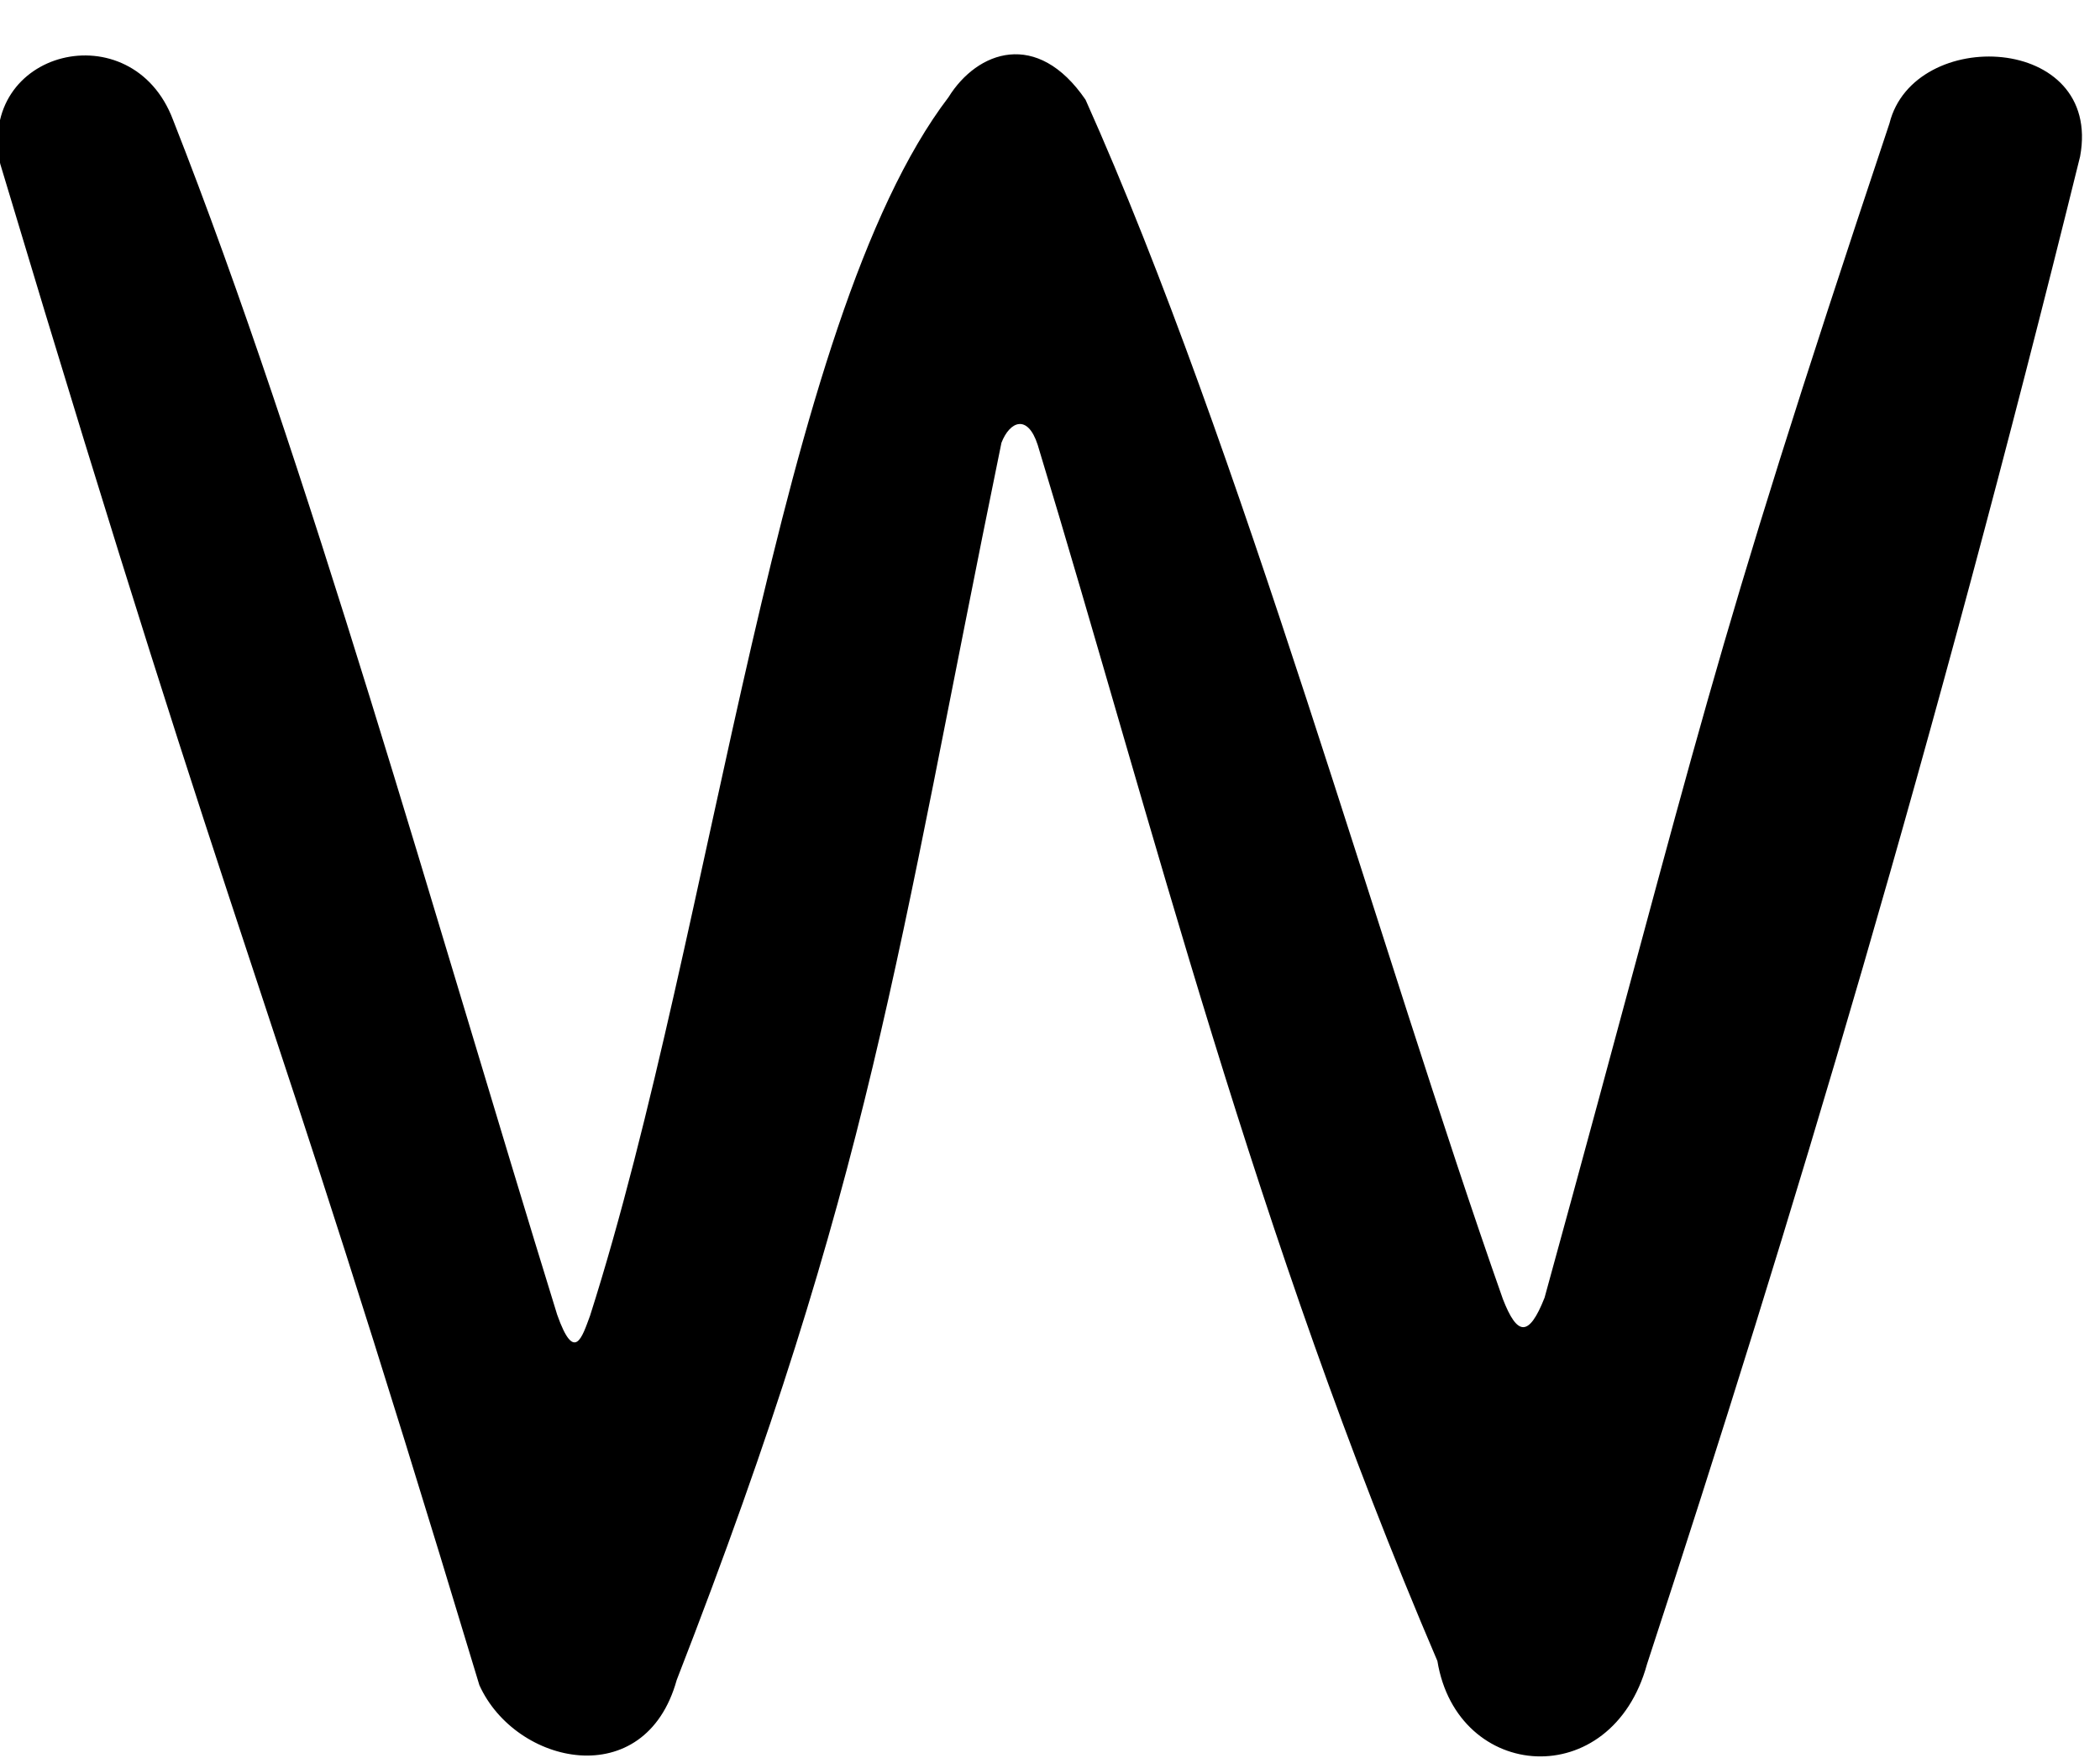
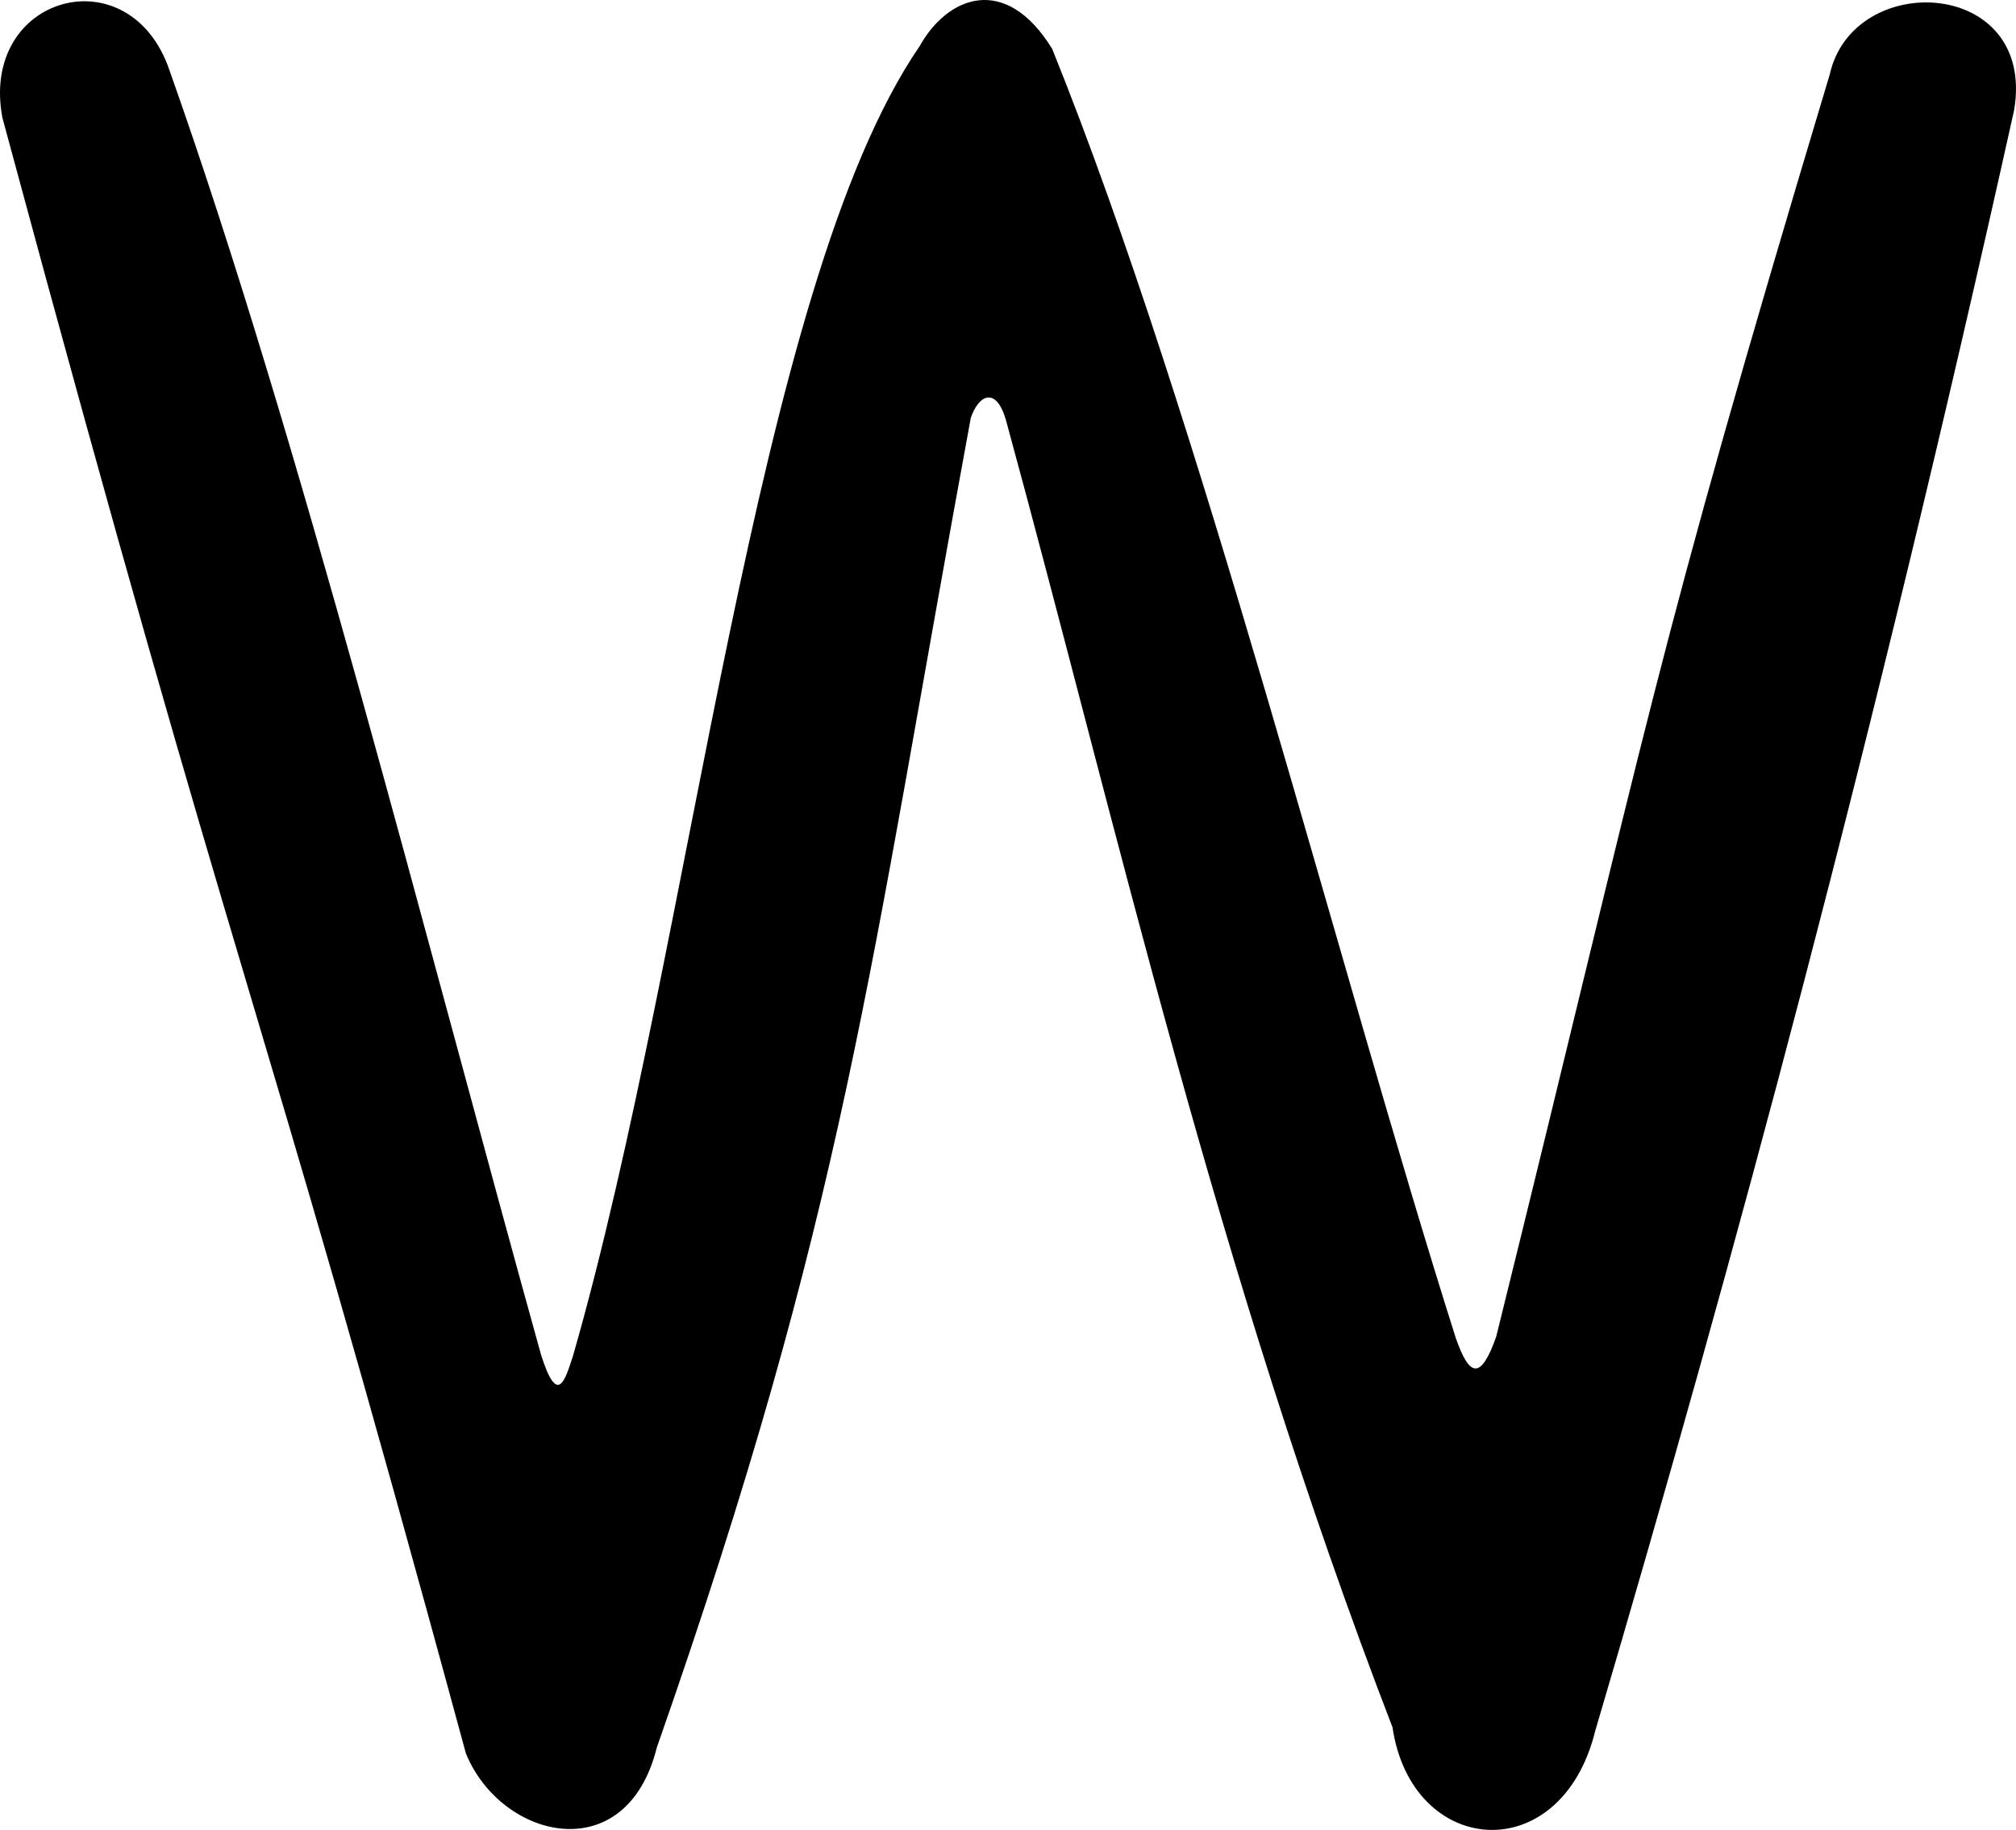
- <svg xmlns="http://www.w3.org/2000/svg" id="svg3557" version="1.1" width="1111.225" height="930" viewBox="0 0 1111.225 930">
+ <svg xmlns="http://www.w3.org/2000/svg" id="svg3557" version="1.1" width="1024.72" height="930" viewBox="0 0 1024.72 930">
  <defs id="defs3561" />
-   <path style="fill:#000000" d="M 253.659,891.756 C 135.22,499.033 133.954,533.037 0.141,86.777 -12.659,26.307 69.904,5.854 91.571,63.455 162.742,244.126 230.154,486.388 294.833,695.731 c 9.138,25.878 13.182,11.857 17.384,0.571 65.74,-206.025 99.134,-526.073 189.682,-644.85 15.214,-24.565 46.958,-36.093 72.535,1.35 82.015,183.076 156.252,451.535 220.827,634.656 7.519,19.325 13.649,20.539 22.043,-0.698 C 901.842,379.469 901.757,359.118 999.814,65.312 1012.7,13.561 1112.661,17.862 1100.701,82.774 1023.274,396.451 947.808,647.858 871.523,880.67 852.793,949.014 771.094,942.928 760.604,878.987 663.762,652.625 610.614,438.06 549.093,235.396 543.763,218.9 534.295,222.952 529.912,234.337 473.668,508.414 461.724,622.62 358.082,889.048 c -16.731,60.203 -85.269,45.147 -104.423,2.708 z" id="path3567" />
+   <path style="fill:#000000" d="M 236.794,891.054 C 126.749,485.581 125.573,520.689 1.245,59.942 -10.648,-2.491 66.063,-23.608 86.195,35.863 152.321,222.398 214.955,472.525 275.05,688.665 c 8.49,26.718 12.248,12.242 16.152,0.589 61.08,-212.714 92.107,-543.151 176.238,-665.784 14.135,-25.362 43.63,-37.265 67.394,1.394 76.202,189.02 145.177,466.194 205.175,655.259 6.986,19.953 12.681,21.205 20.48,-0.72 78.546,-317.267 78.467,-338.28 169.573,-641.623 11.973,-53.432 104.849,-48.991 93.736,18.028 C 951.861,379.668 881.744,639.238 810.865,879.607 793.463,950.17 717.555,943.886 707.808,877.869 617.83,644.159 568.449,422.628 511.288,213.385 c -4.952,-17.031 -13.75,-12.847 -17.822,-1.093 -52.257,282.974 -63.355,400.888 -159.65,675.965 -15.545,62.157 -79.226,46.613 -97.022,2.796 z" id="path3567" />
</svg>
